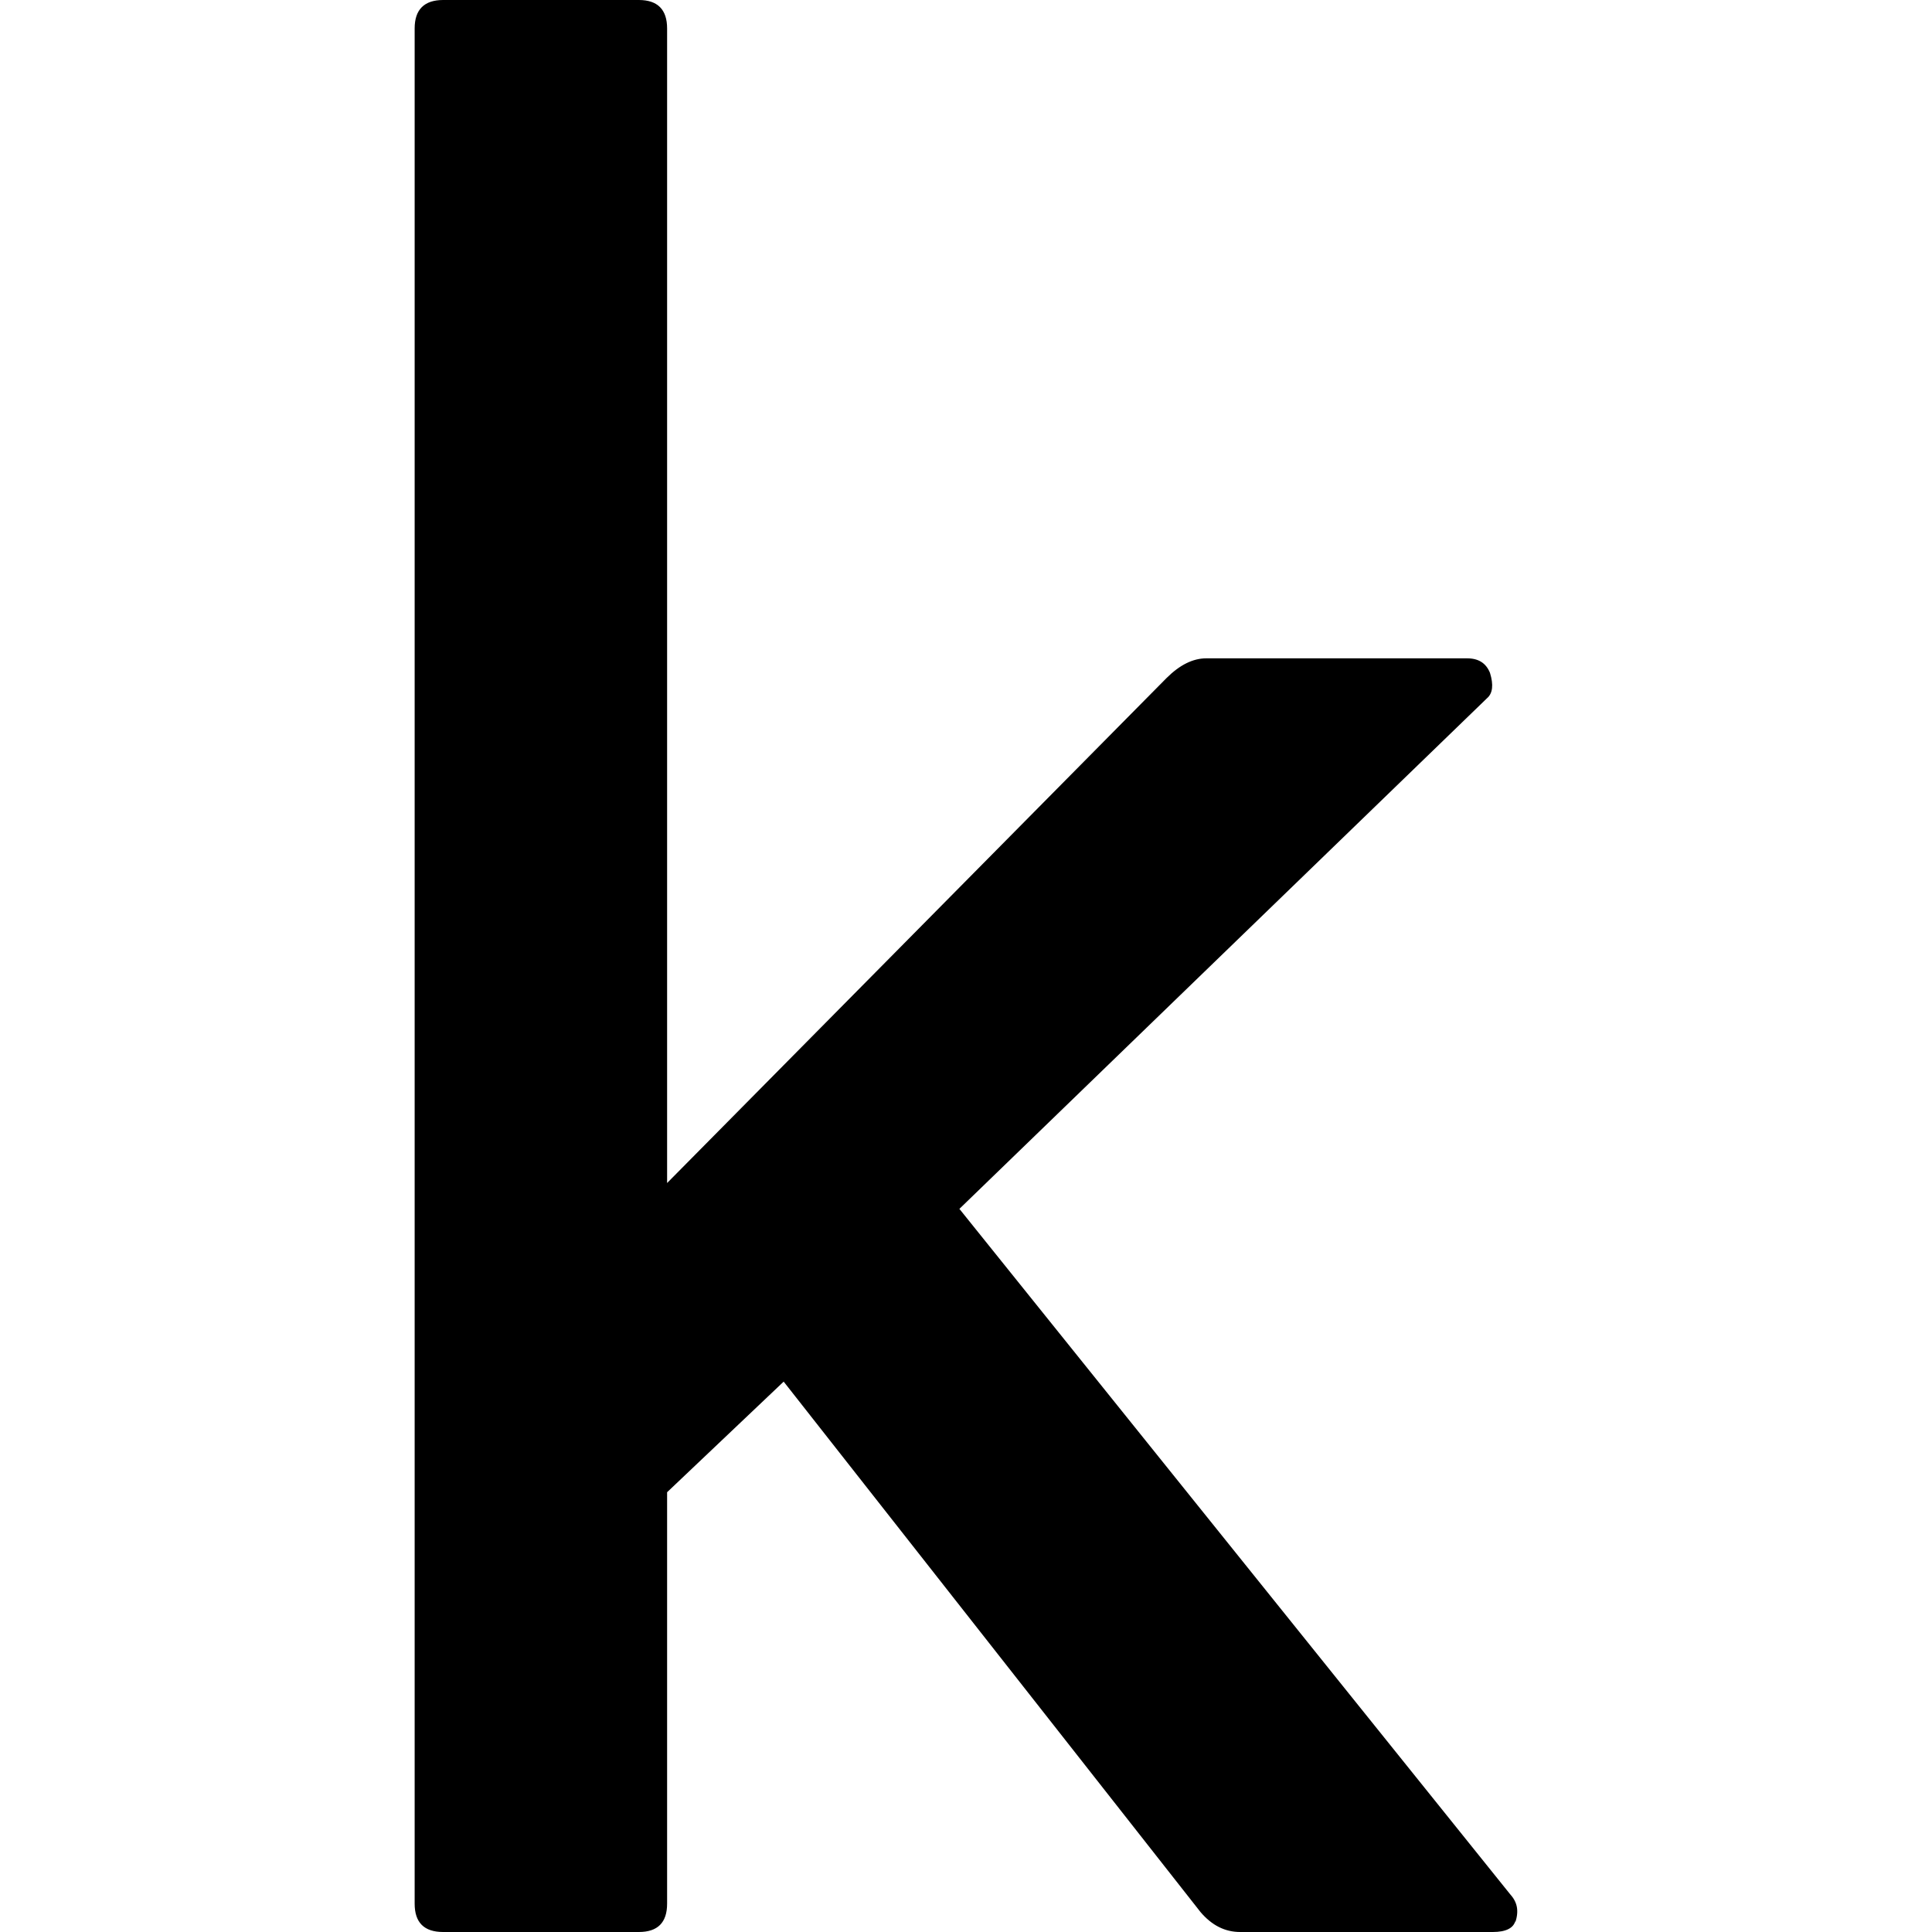
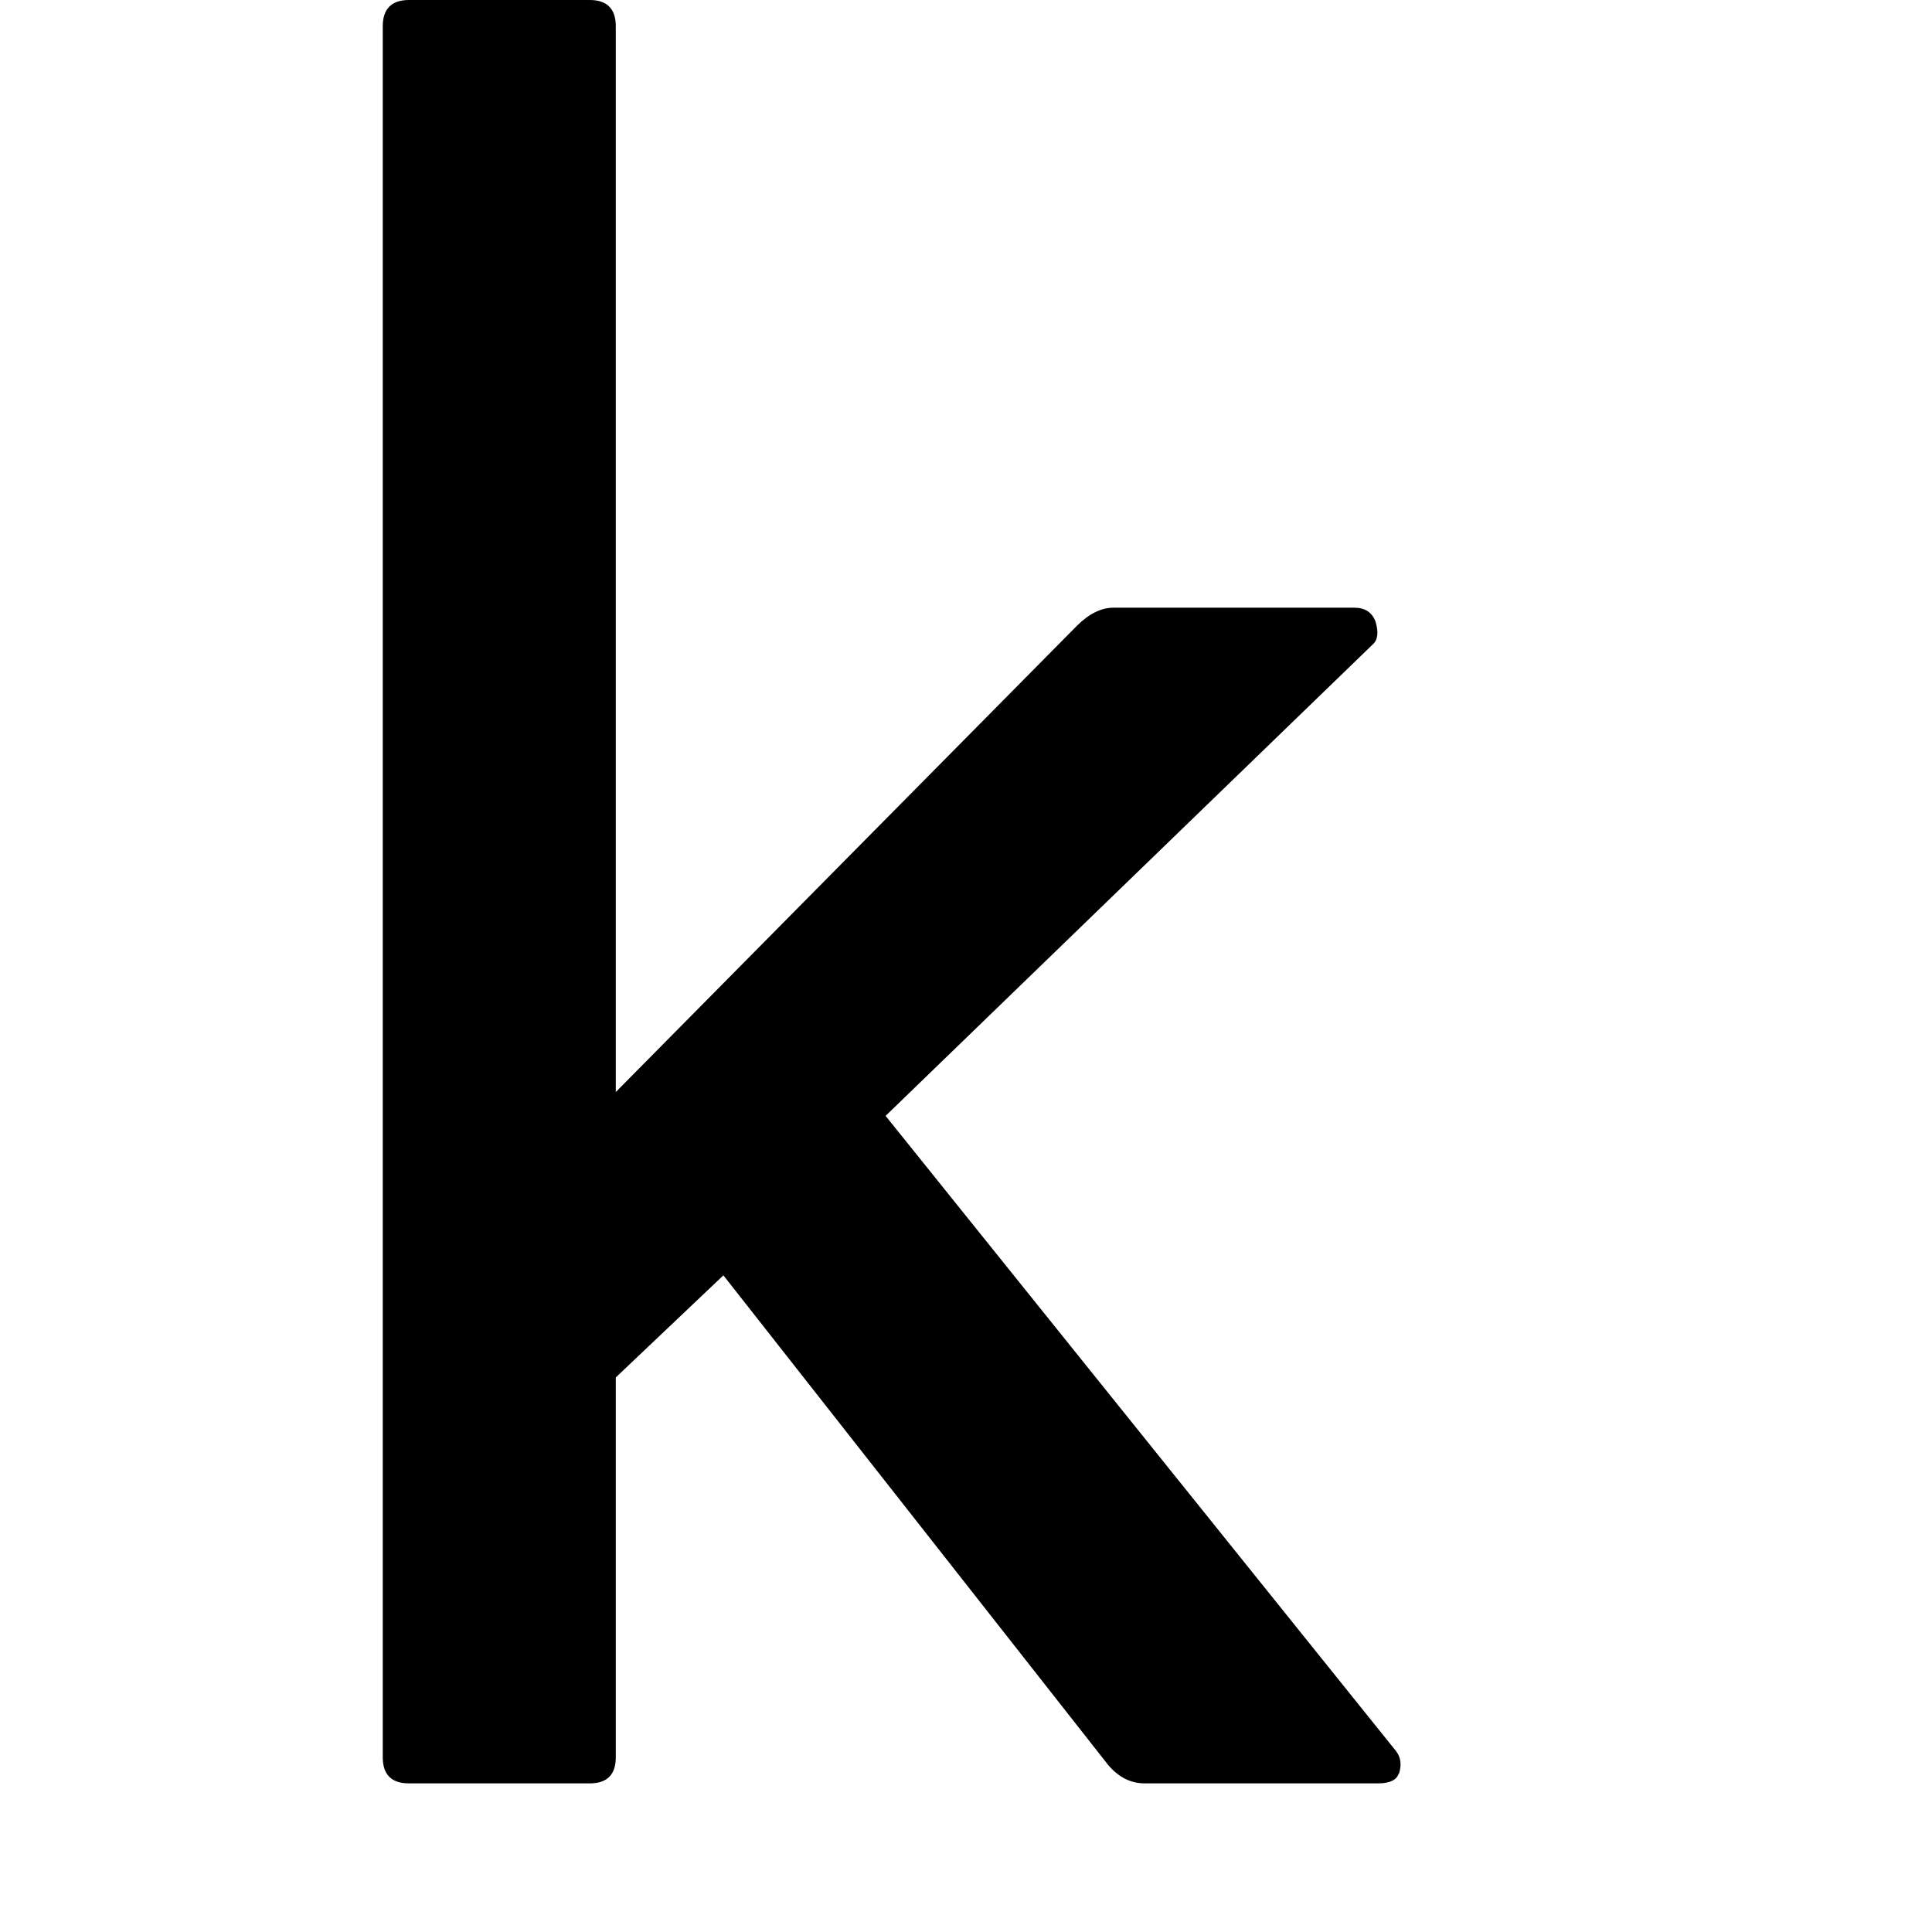
- <svg xmlns="http://www.w3.org/2000/svg" role="img" viewBox="0 0 24 24">
+ <svg xmlns="http://www.w3.org/2000/svg" role="img" viewBox="0 0 26 26">
  <path d="M18.825 23.859c-.022.092-.117.141-.281.141h-3.139c-.187 0-.351-.082-.492-.248l-5.178-6.589-1.448 1.374v5.111c0 .235-.117.352-.351.352H5.505c-.236 0-.354-.117-.354-.352V.353c0-.233.118-.353.354-.353h2.431c.234 0 .351.12.351.353v14.343l6.203-6.272c.165-.165.33-.246.495-.246h3.239c.144 0 .236.06.285.18.046.149.034.255-.036.315l-6.555 6.344 6.836 8.507c.095.104.117.208.07.358" />
</svg>
